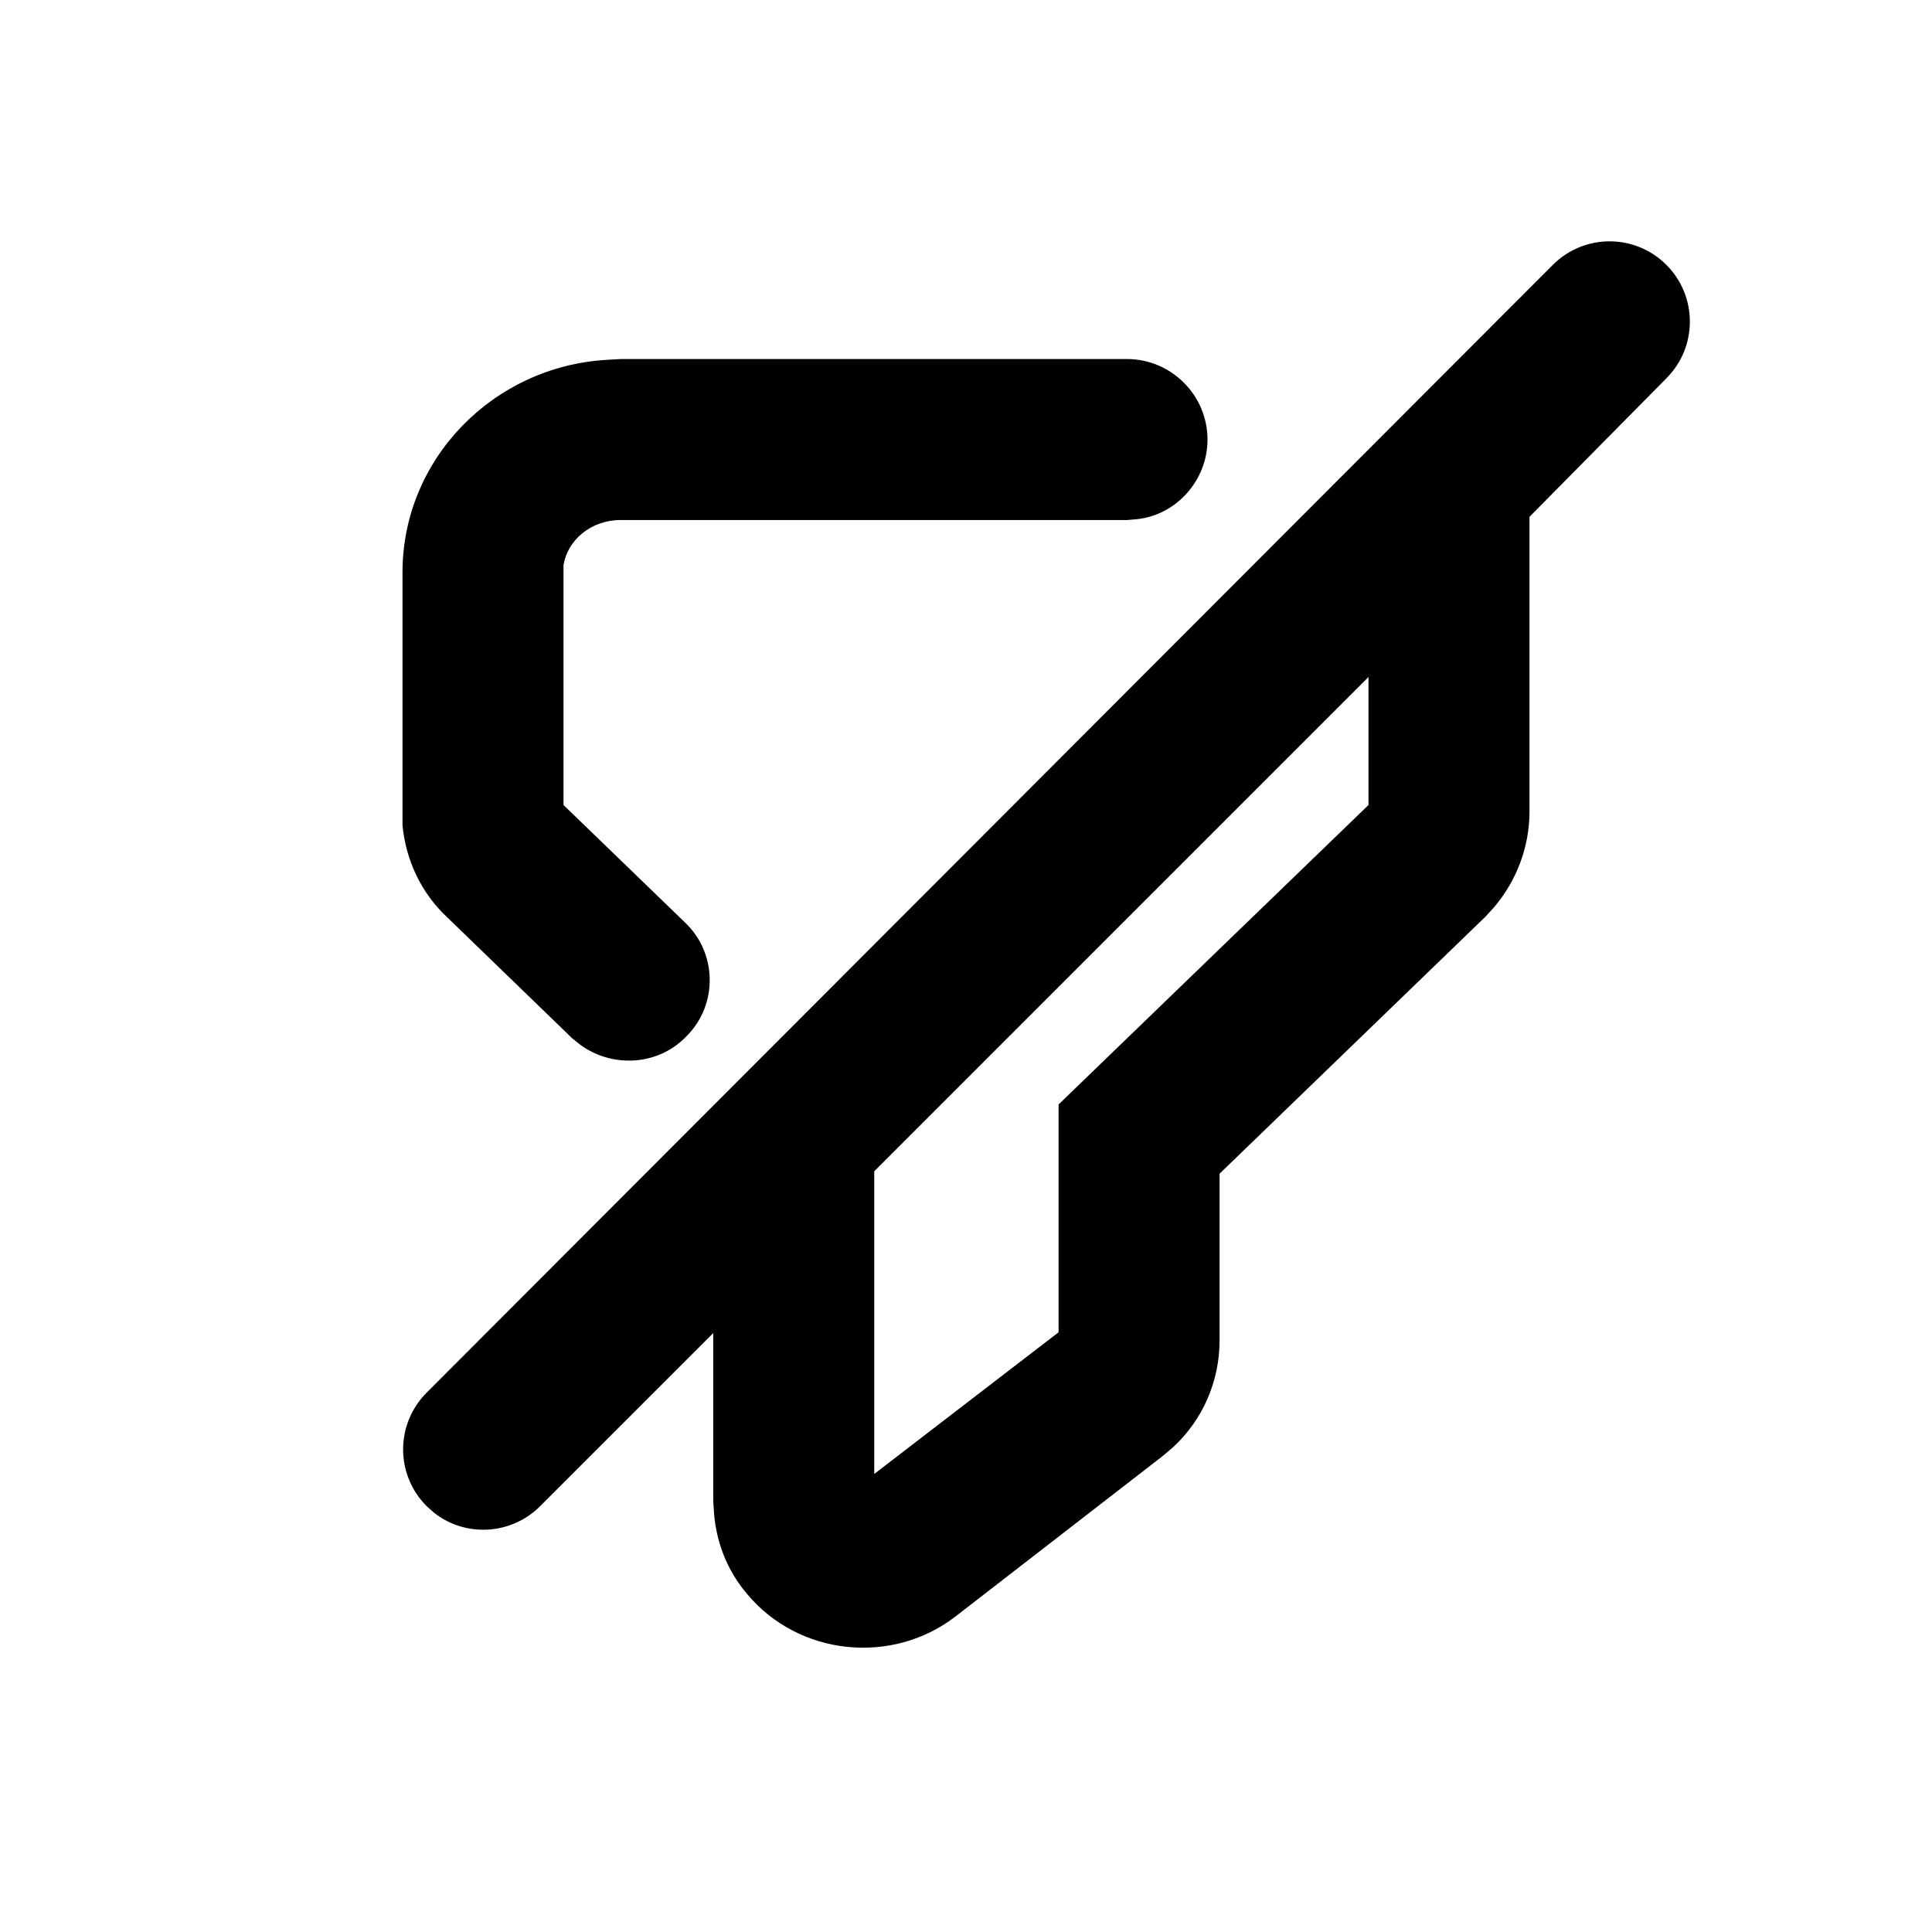
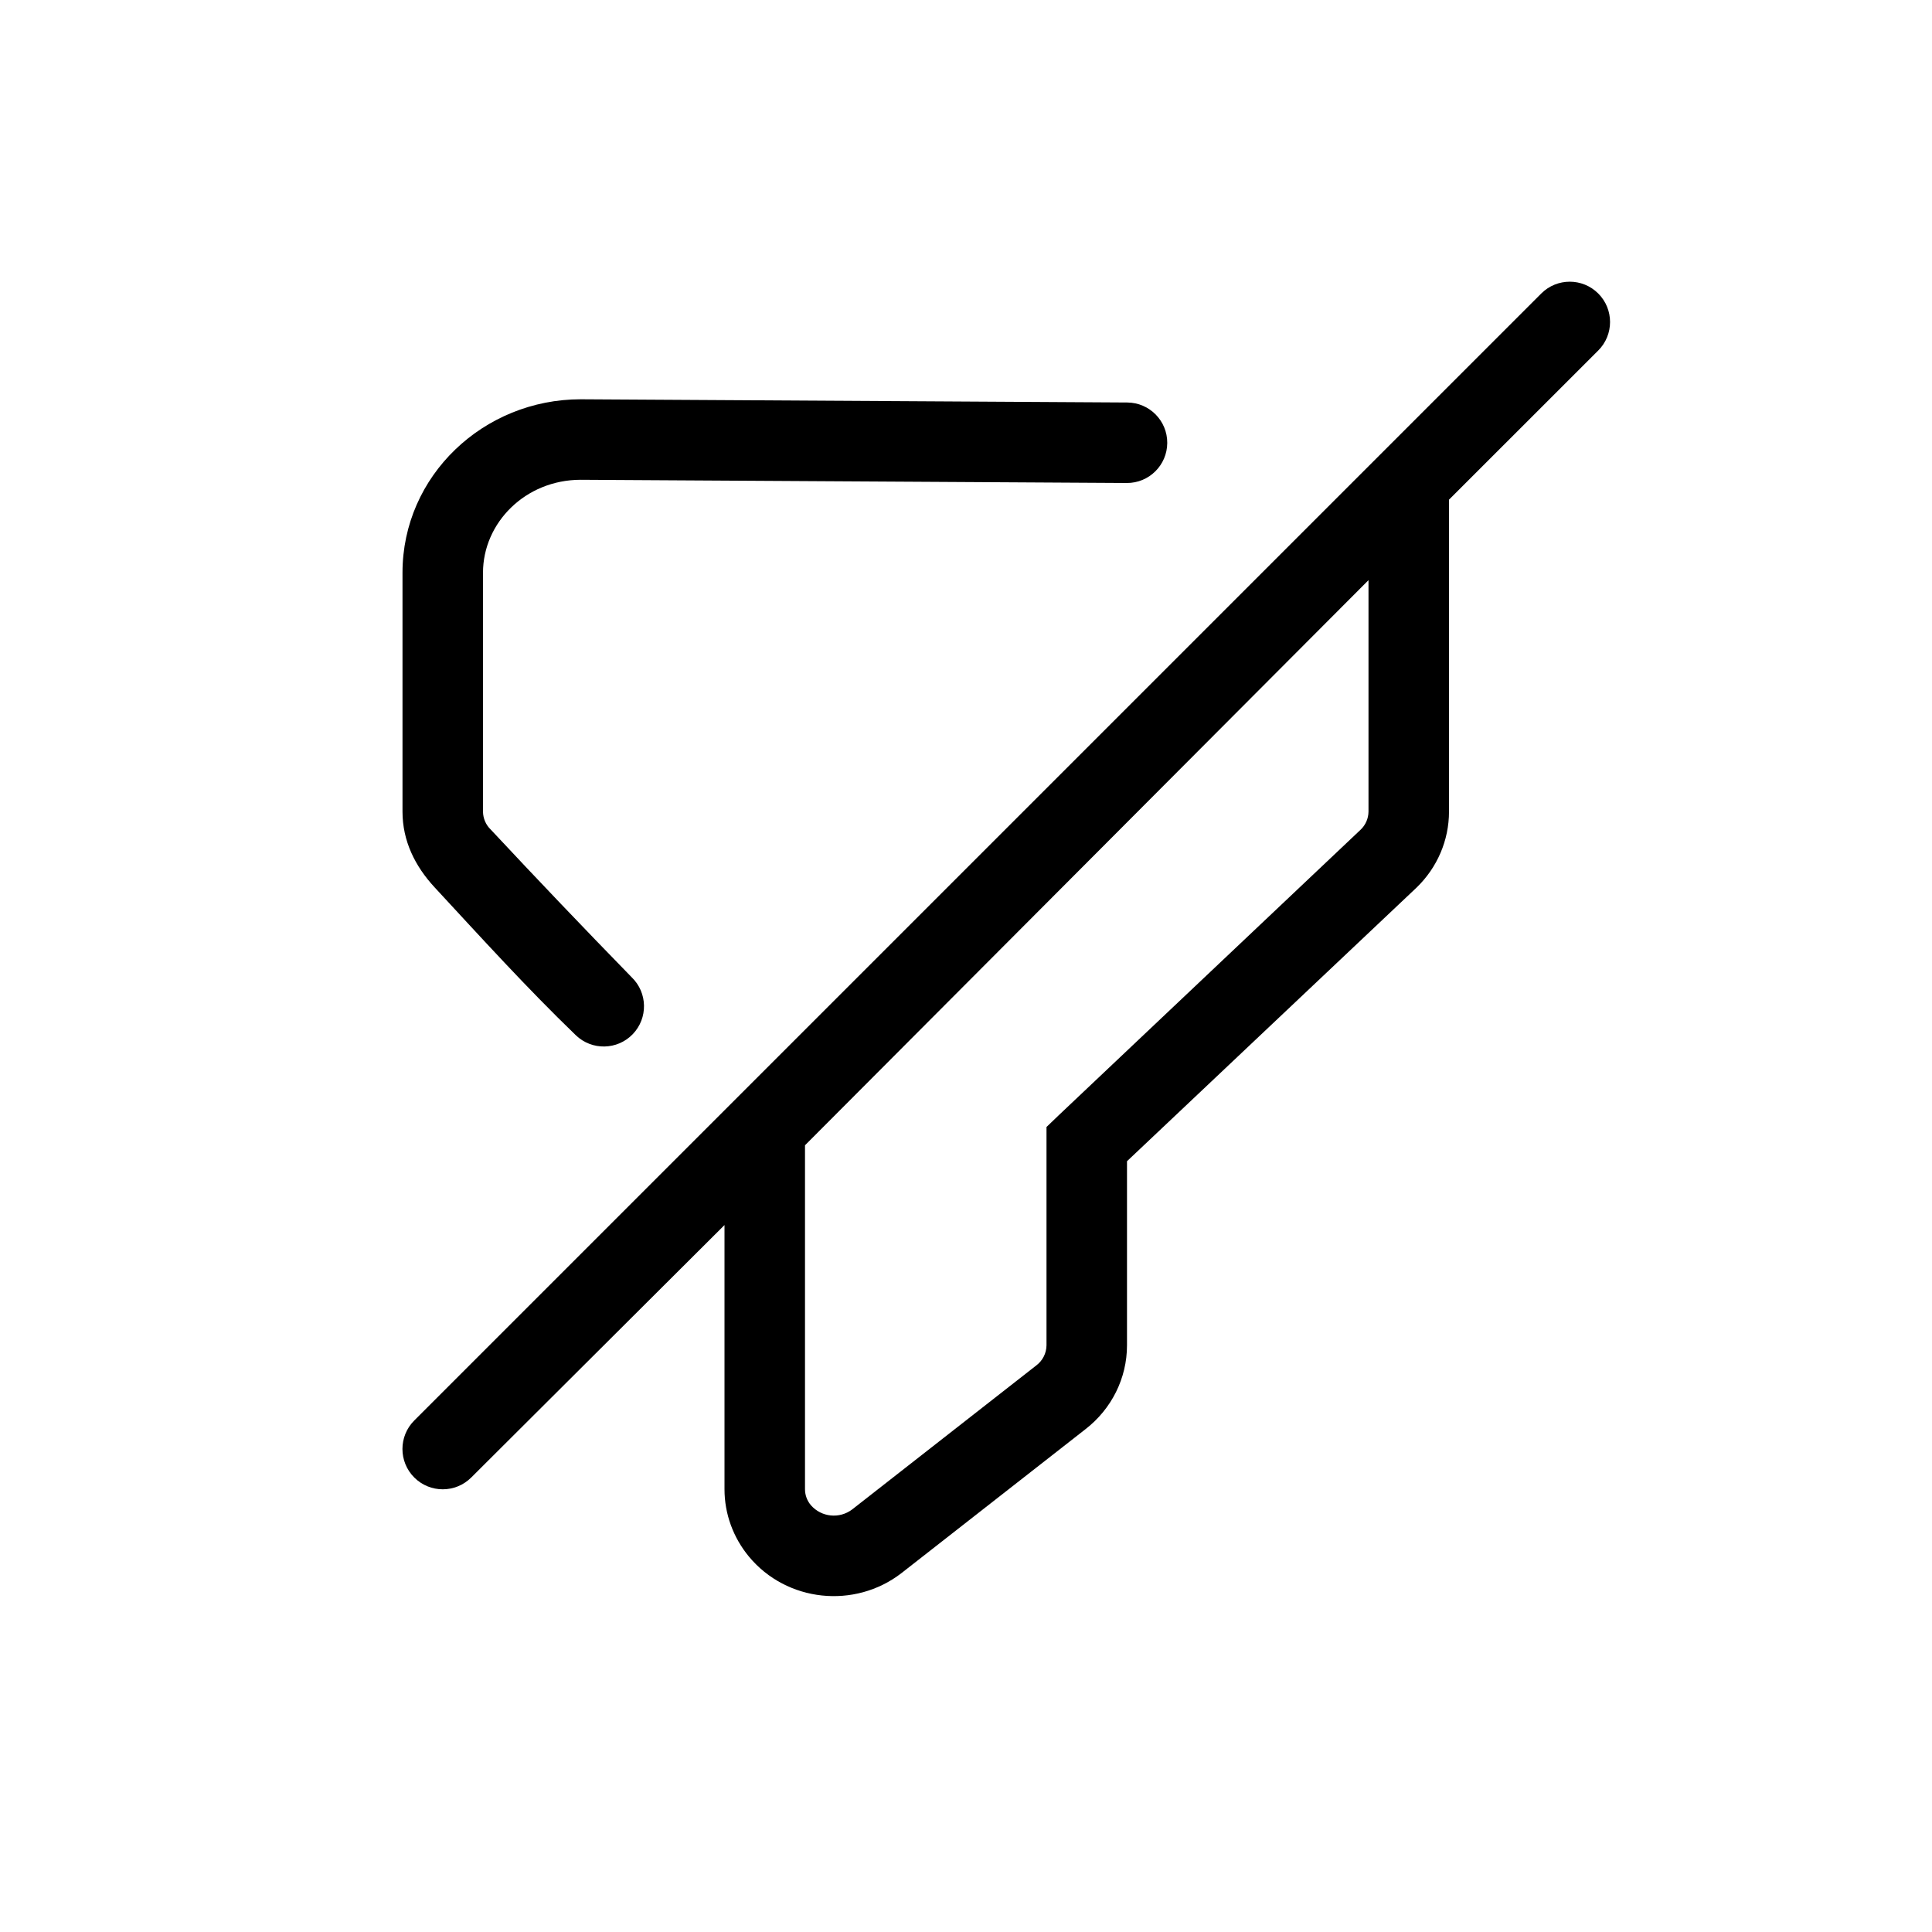
- <svg xmlns="http://www.w3.org/2000/svg" viewBox="0 0 24 24" width="24" height="24">
-   <path d="M14 4.46c.55 0 1 .45 1 1 0 .51-.39.94-.88.99l-.12.01H7.71c-.37 0-.66.25-.71.56V10l1.51 1.46c.4.38.41 1.02.02 1.41-.35.37-.92.4-1.32.11l-.1-.08-1.56-1.51c-.32-.3-.51-.71-.55-1.14V7.11C5 5.7 6.13 4.55 7.54 4.47l.17-.01H14zm3 3.95l-6.14 6.14v3.76l2.29-1.76v-2.83L17 10V8.41zm2.29-5.12A.996.996 0 1 1 20.7 4.7L19 6.42v3.66c0 .44-.16.86-.44 1.19l-.11.12-3.3 3.19v2.07c0 .51-.21.99-.58 1.33l-.13.11-2.57 1.99c-.79.61-1.95.49-2.59-.28-.24-.28-.38-.63-.41-1l-.01-.16v-2.08l-2.15 2.15c-.36.36-.93.39-1.32.08l-.09-.08a.996.996 0 0 1 0-1.41L19.29 3.29z" />
+ <svg xmlns="http://www.w3.org/2000/svg" width="24" height="24" viewBox="0 0 24 24">
+   <path fill-rule="evenodd" clip-rule="evenodd" d="M19.854 4.354a.5.5 0 00-.708-.708l-14 14a.5.5 0 00.708.708L9 15.218V18.5c0 .306.108.6.303.836.47.567 1.315.654 1.895.206l2.286-1.788c.323-.25.516-.632.516-1.042v-2.287l3.596-3.398c.257-.248.404-.587.404-.945V6.207l1.854-1.853zM17 7.207l-7 7.02V18.5c0 .07.024.14.073.198a.378.378 0 00.514.052l2.286-1.788a.317.317 0 00.127-.25V14l.153-.147 3.749-3.546a.314.314 0 00.098-.225V7.207zM6 7.115c0-.621.526-1.154 1.213-1.155h.001l6.783.04a.5.5 0 10.006-1l-6.786-.04h-.003C6.008 4.96 5 5.908 5 7.115v2.967c0 .364.155.677.398.94.575.621 1.145 1.25 1.755 1.838a.5.5 0 00.694-.72 117.343 117.343 0 01-1.749-1.833.313.313 0 01-.098-.225V7.115z" />
</svg>
